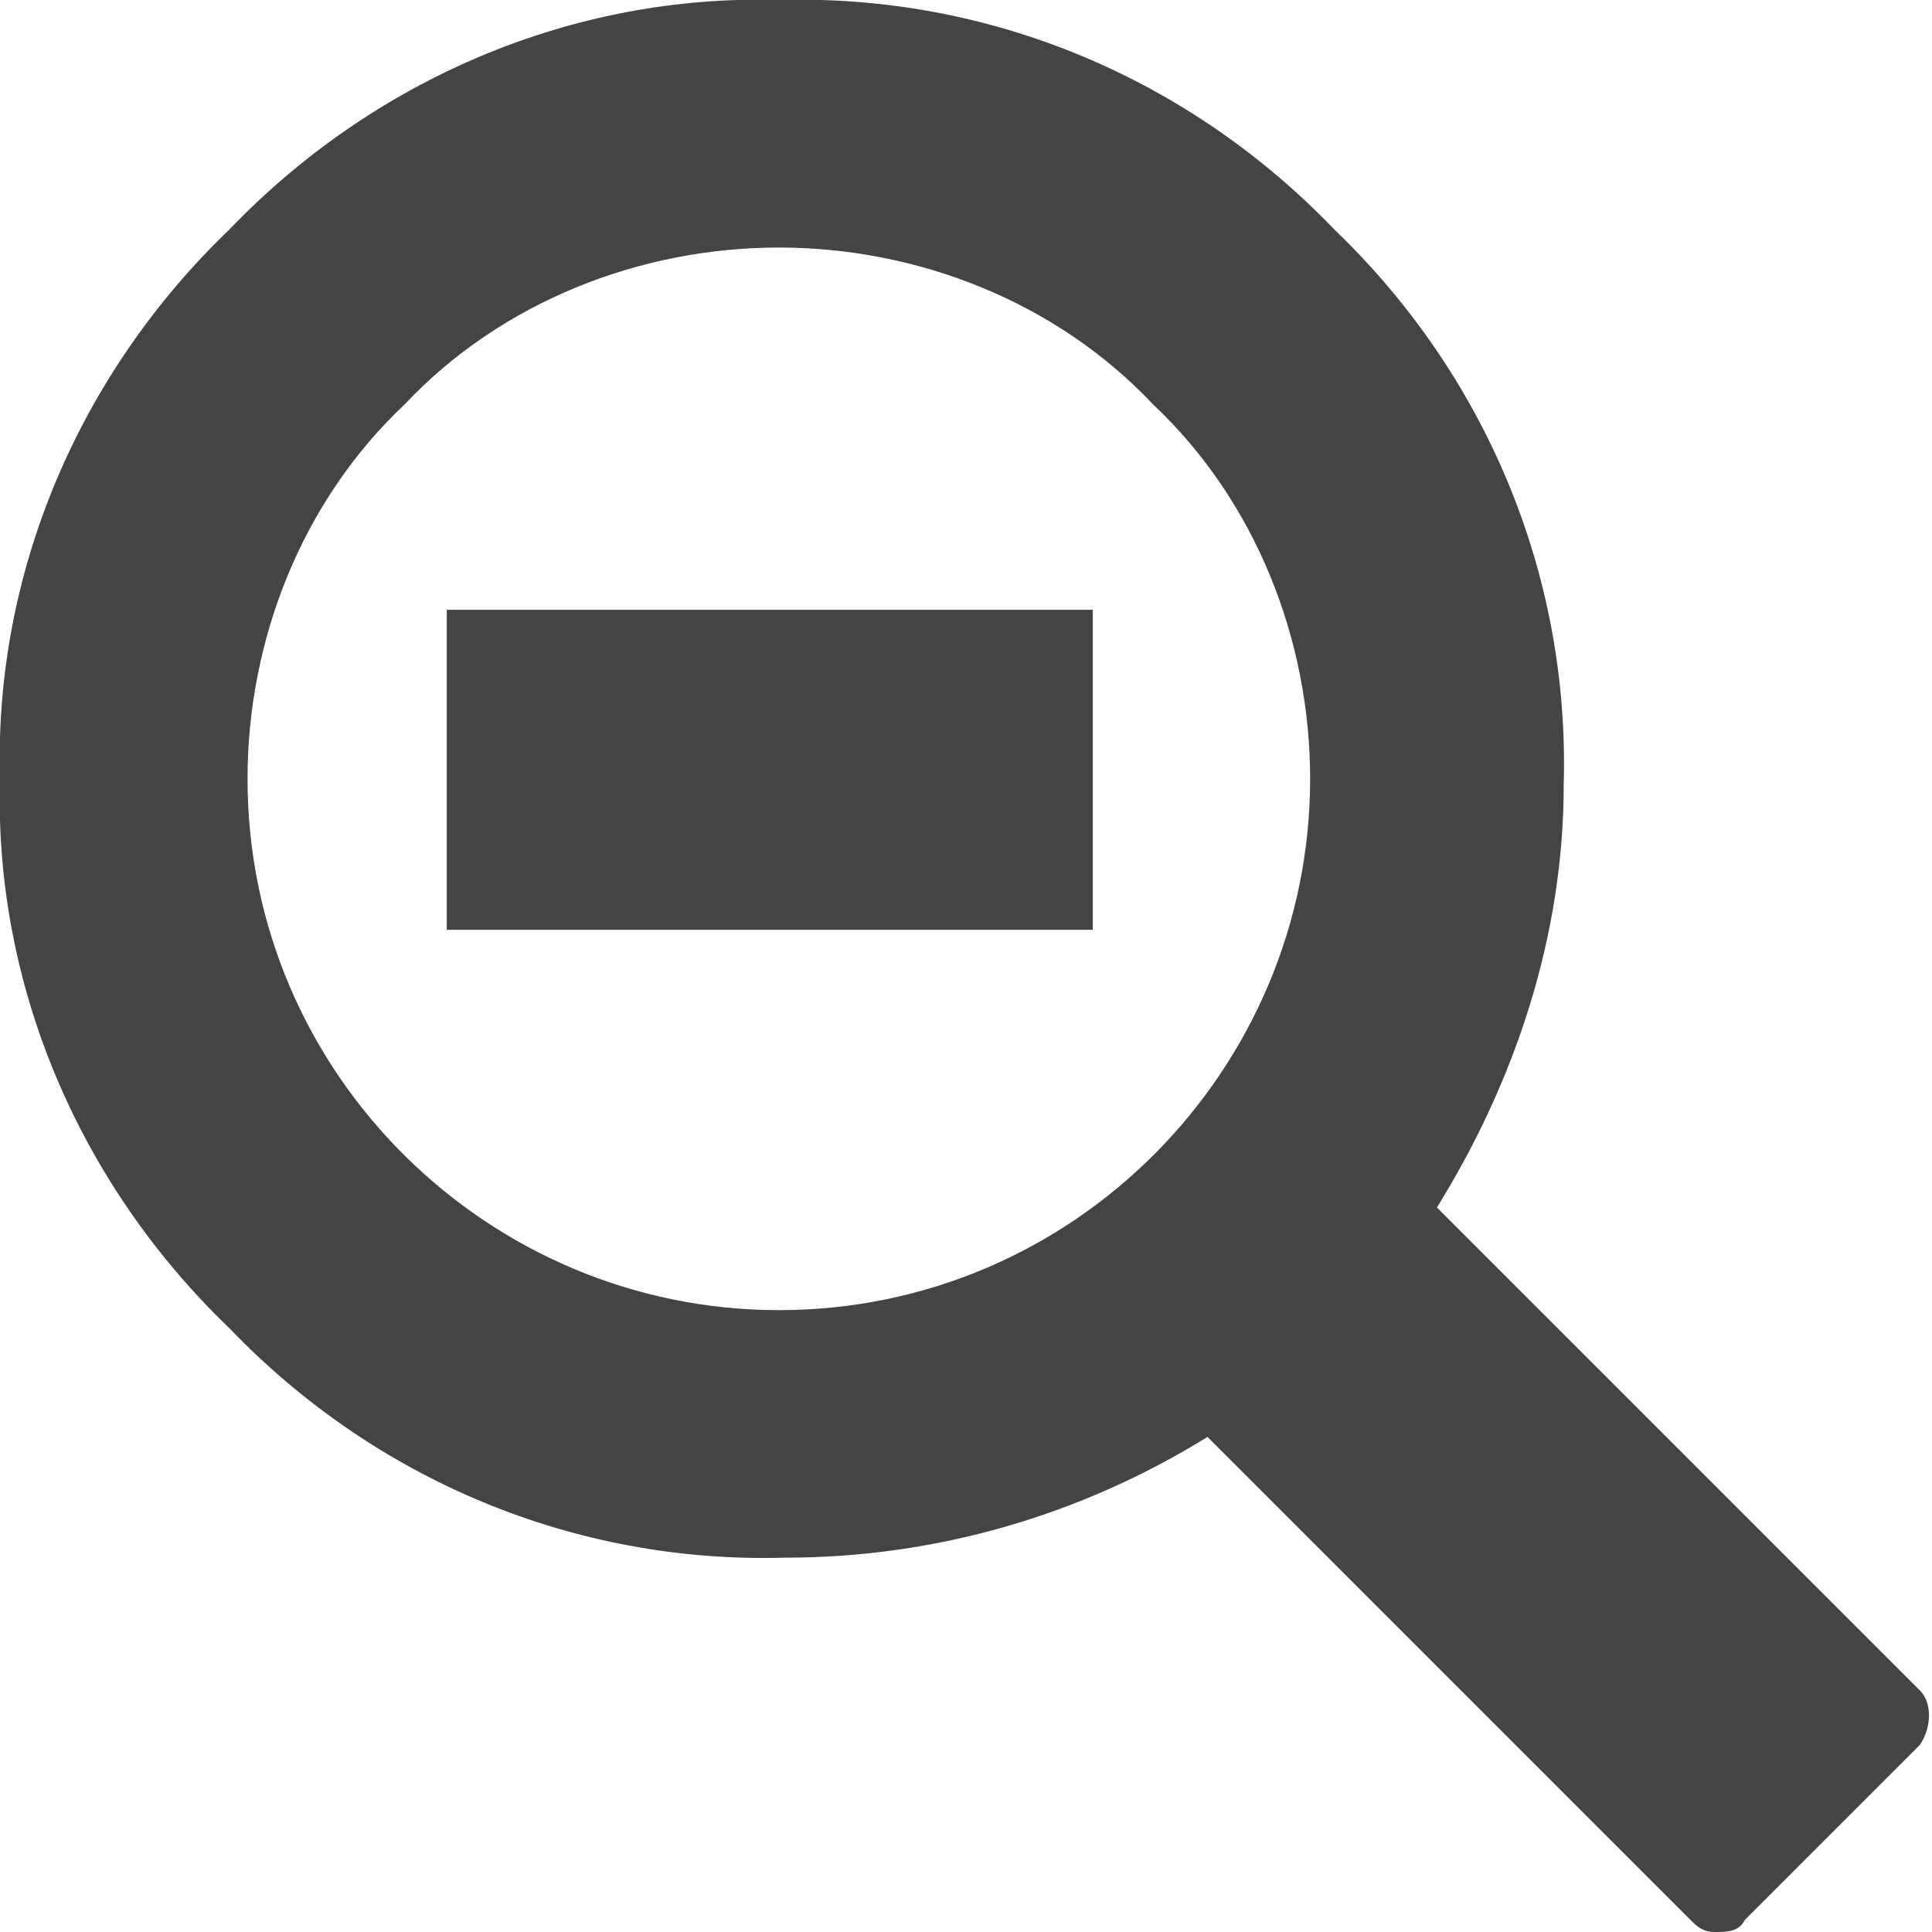
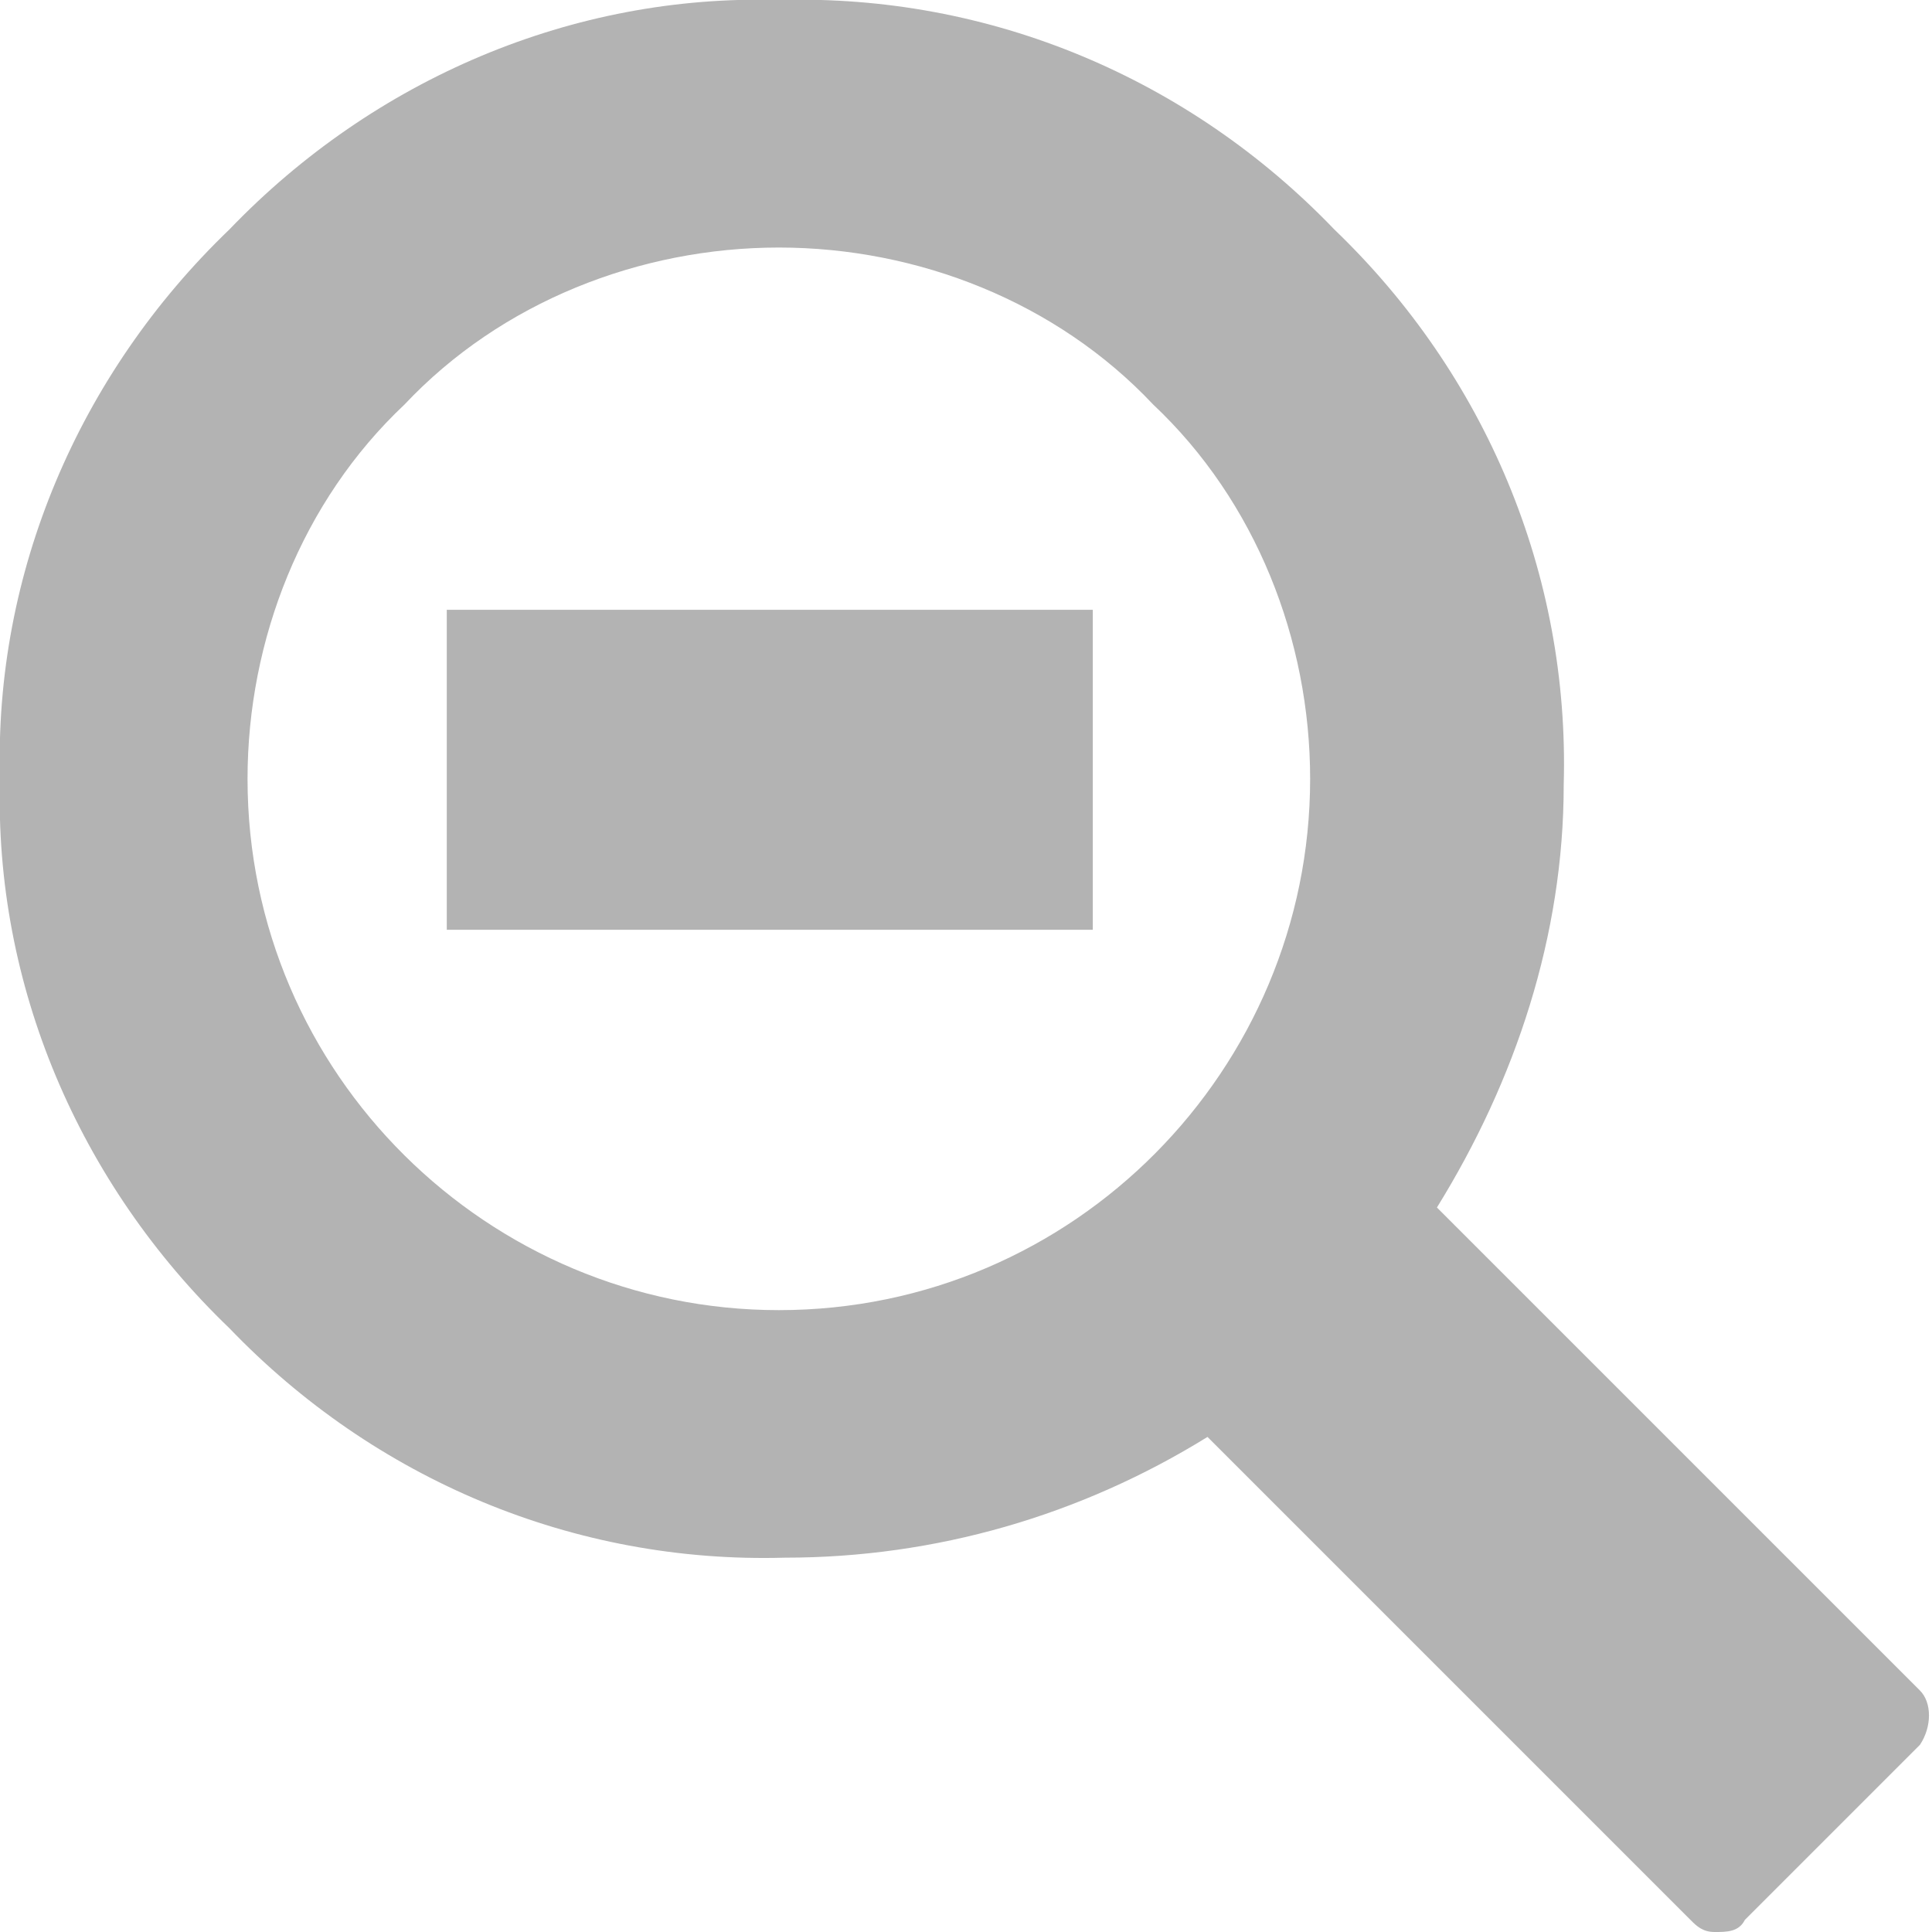
<svg xmlns="http://www.w3.org/2000/svg" version="1.1" id="Layer_1" x="0px" y="0px" viewBox="0 0 32 32" style="enable-background:new 0 0 32 32;" xml:space="preserve">
  <style type="text/css">
- 	.st0{fill:#444444;}
+ 	.st0{fill:#b3b3b3;}
</style>
  <path class="st0" d="M23.8,20l8,8c0.2,0.2,0.2,0.6,0,0.9l-2.9,2.9C28.8,32,28.6,32,28.4,32c-0.2,0-0.3-0.1-0.4-0.2l-8-8  c-2.1,1.3-4.5,2-7,2c-3.5,0.1-6.8-1.3-9.2-3.8c-2.5-2.4-3.9-5.7-3.8-9.1c-0.1-3.4,1.3-6.7,3.8-9.1C6.2,1.3,9.5-0.1,12.9,0  c3.5-0.1,6.8,1.3,9.2,3.8c2.5,2.4,3.9,5.7,3.8,9.2C25.9,15.5,25.1,17.9,23.8,20z M6.7,6.7C5,8.3,4.1,10.6,4.1,12.9  c0,4.9,4,8.8,8.8,8.8c4.9,0,8.8-4,8.8-8.8c0-2.3-0.9-4.6-2.6-6.2c-1.6-1.7-3.9-2.6-6.2-2.6C10.6,4.1,8.3,5,6.7,6.7z M7.4,10.1v5.3  h10.7v-5.3H7.4z" />
</svg>
